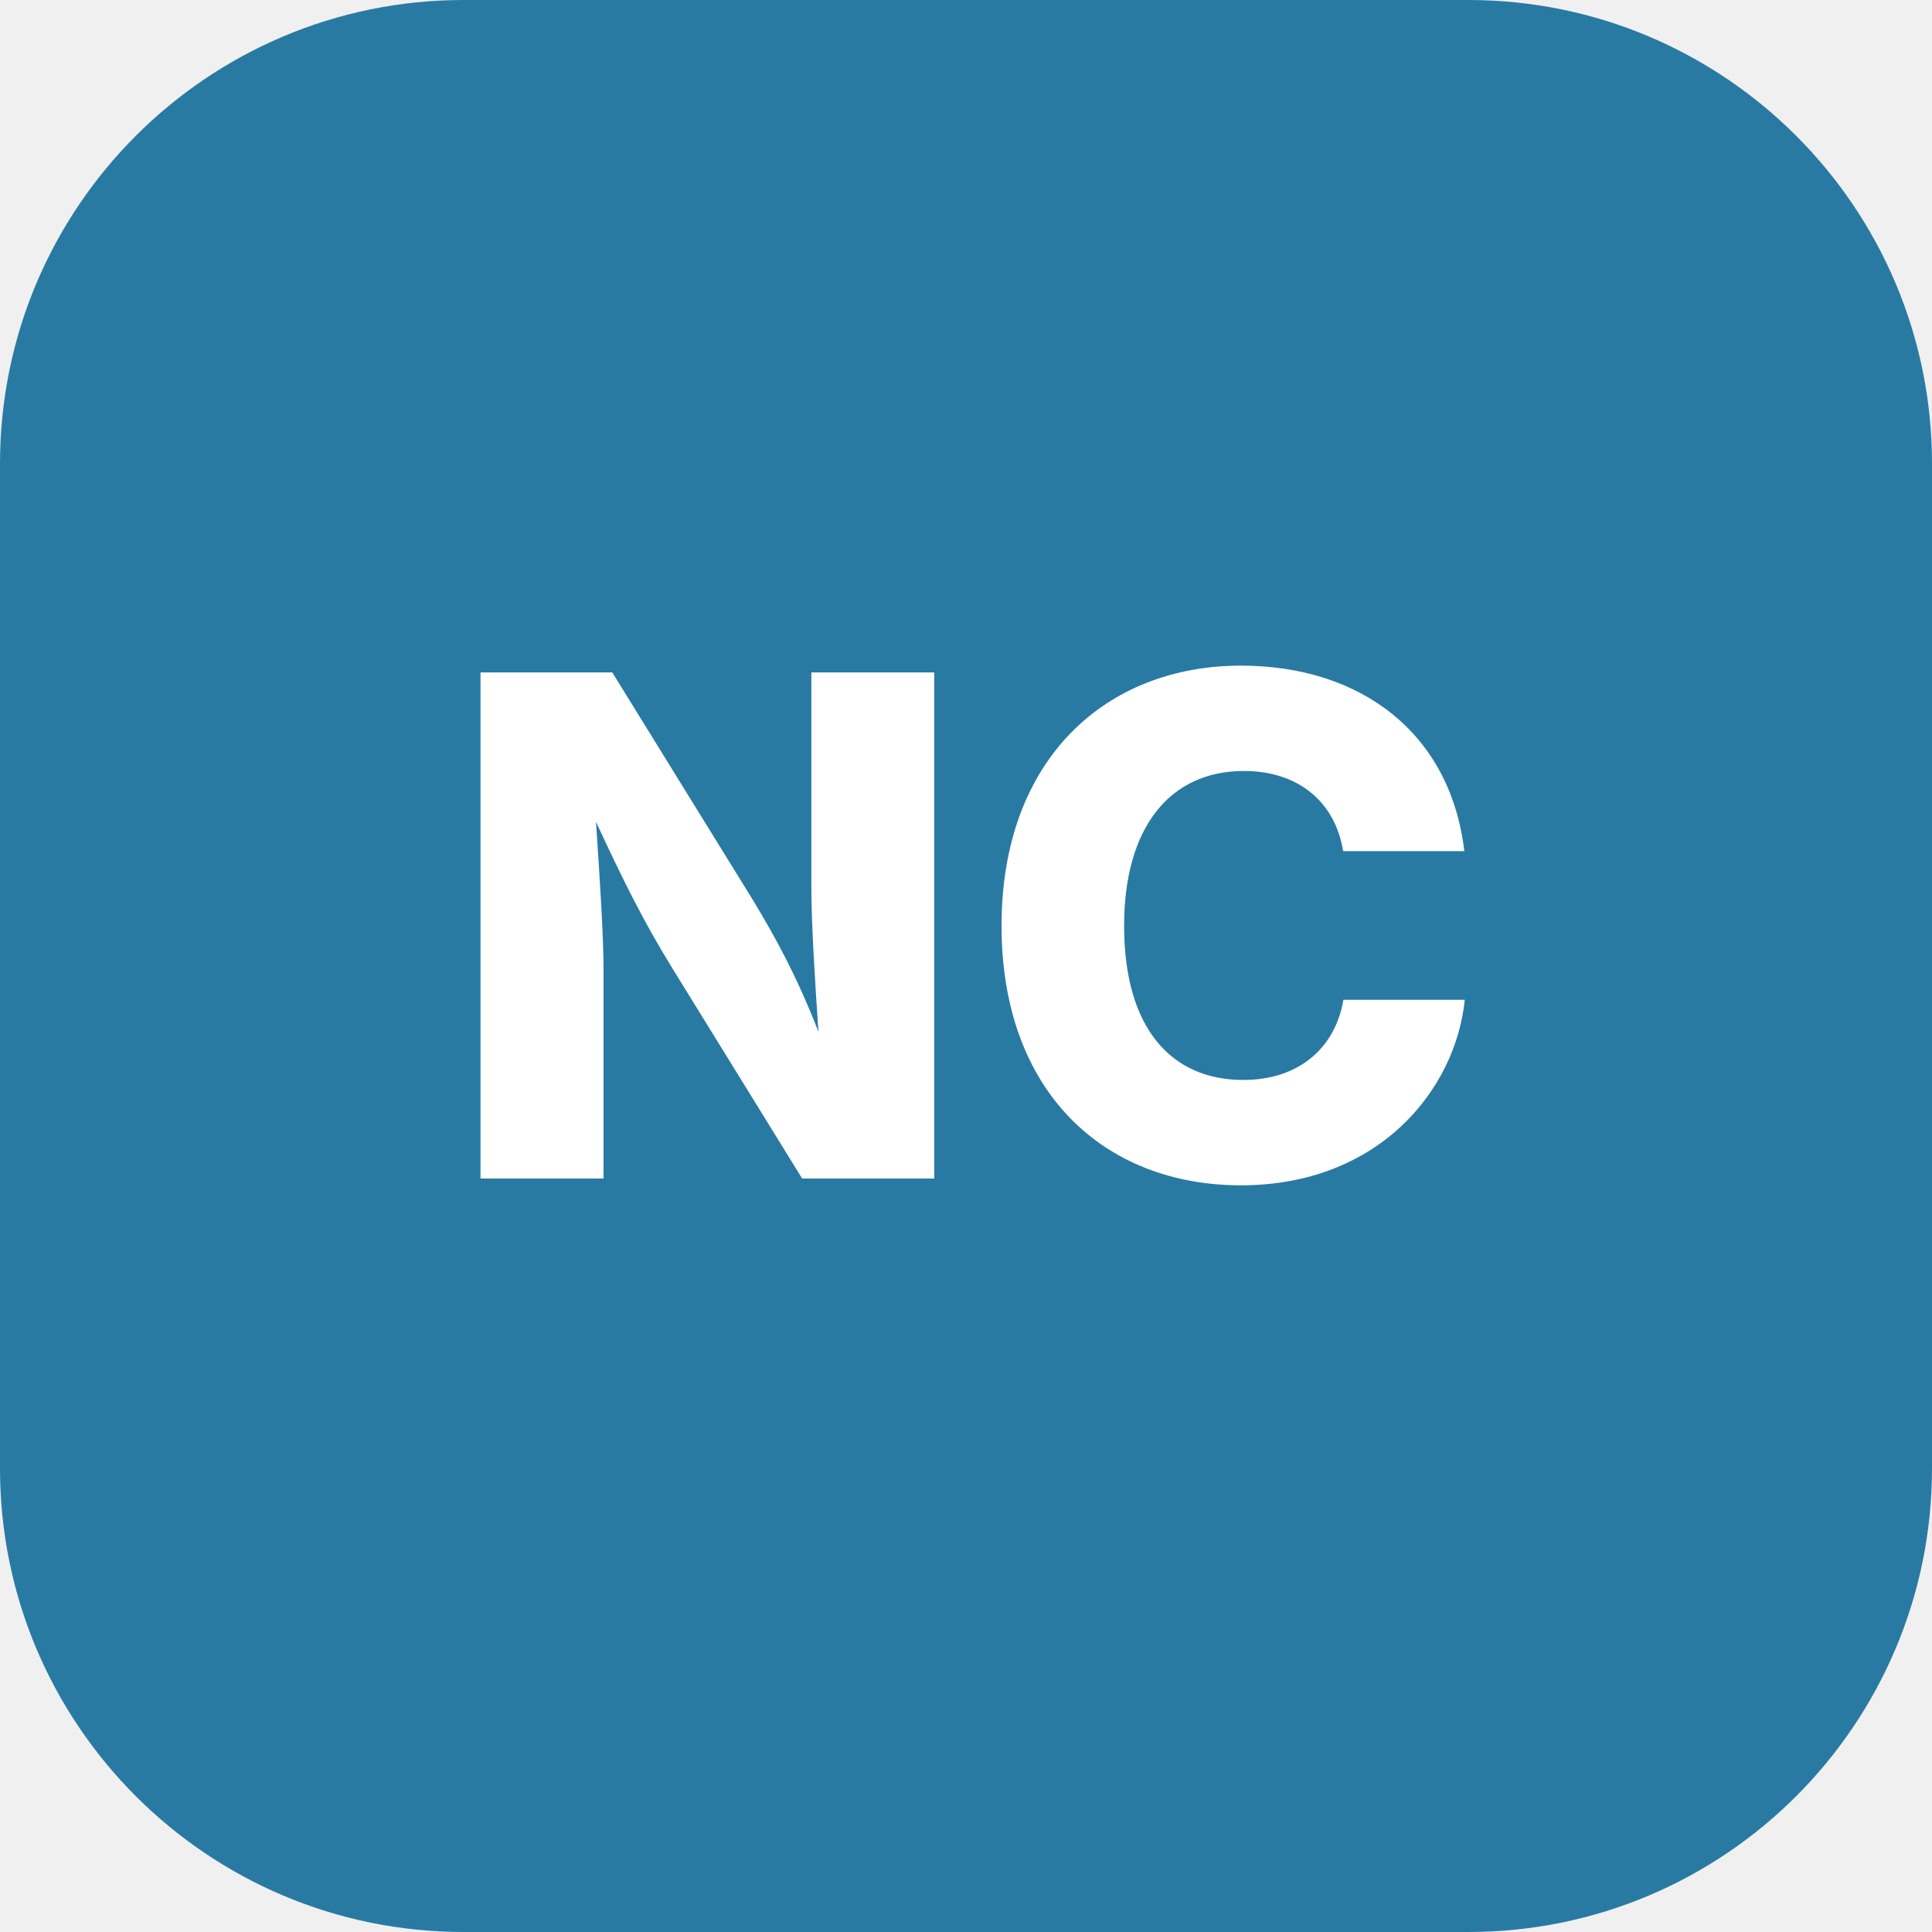
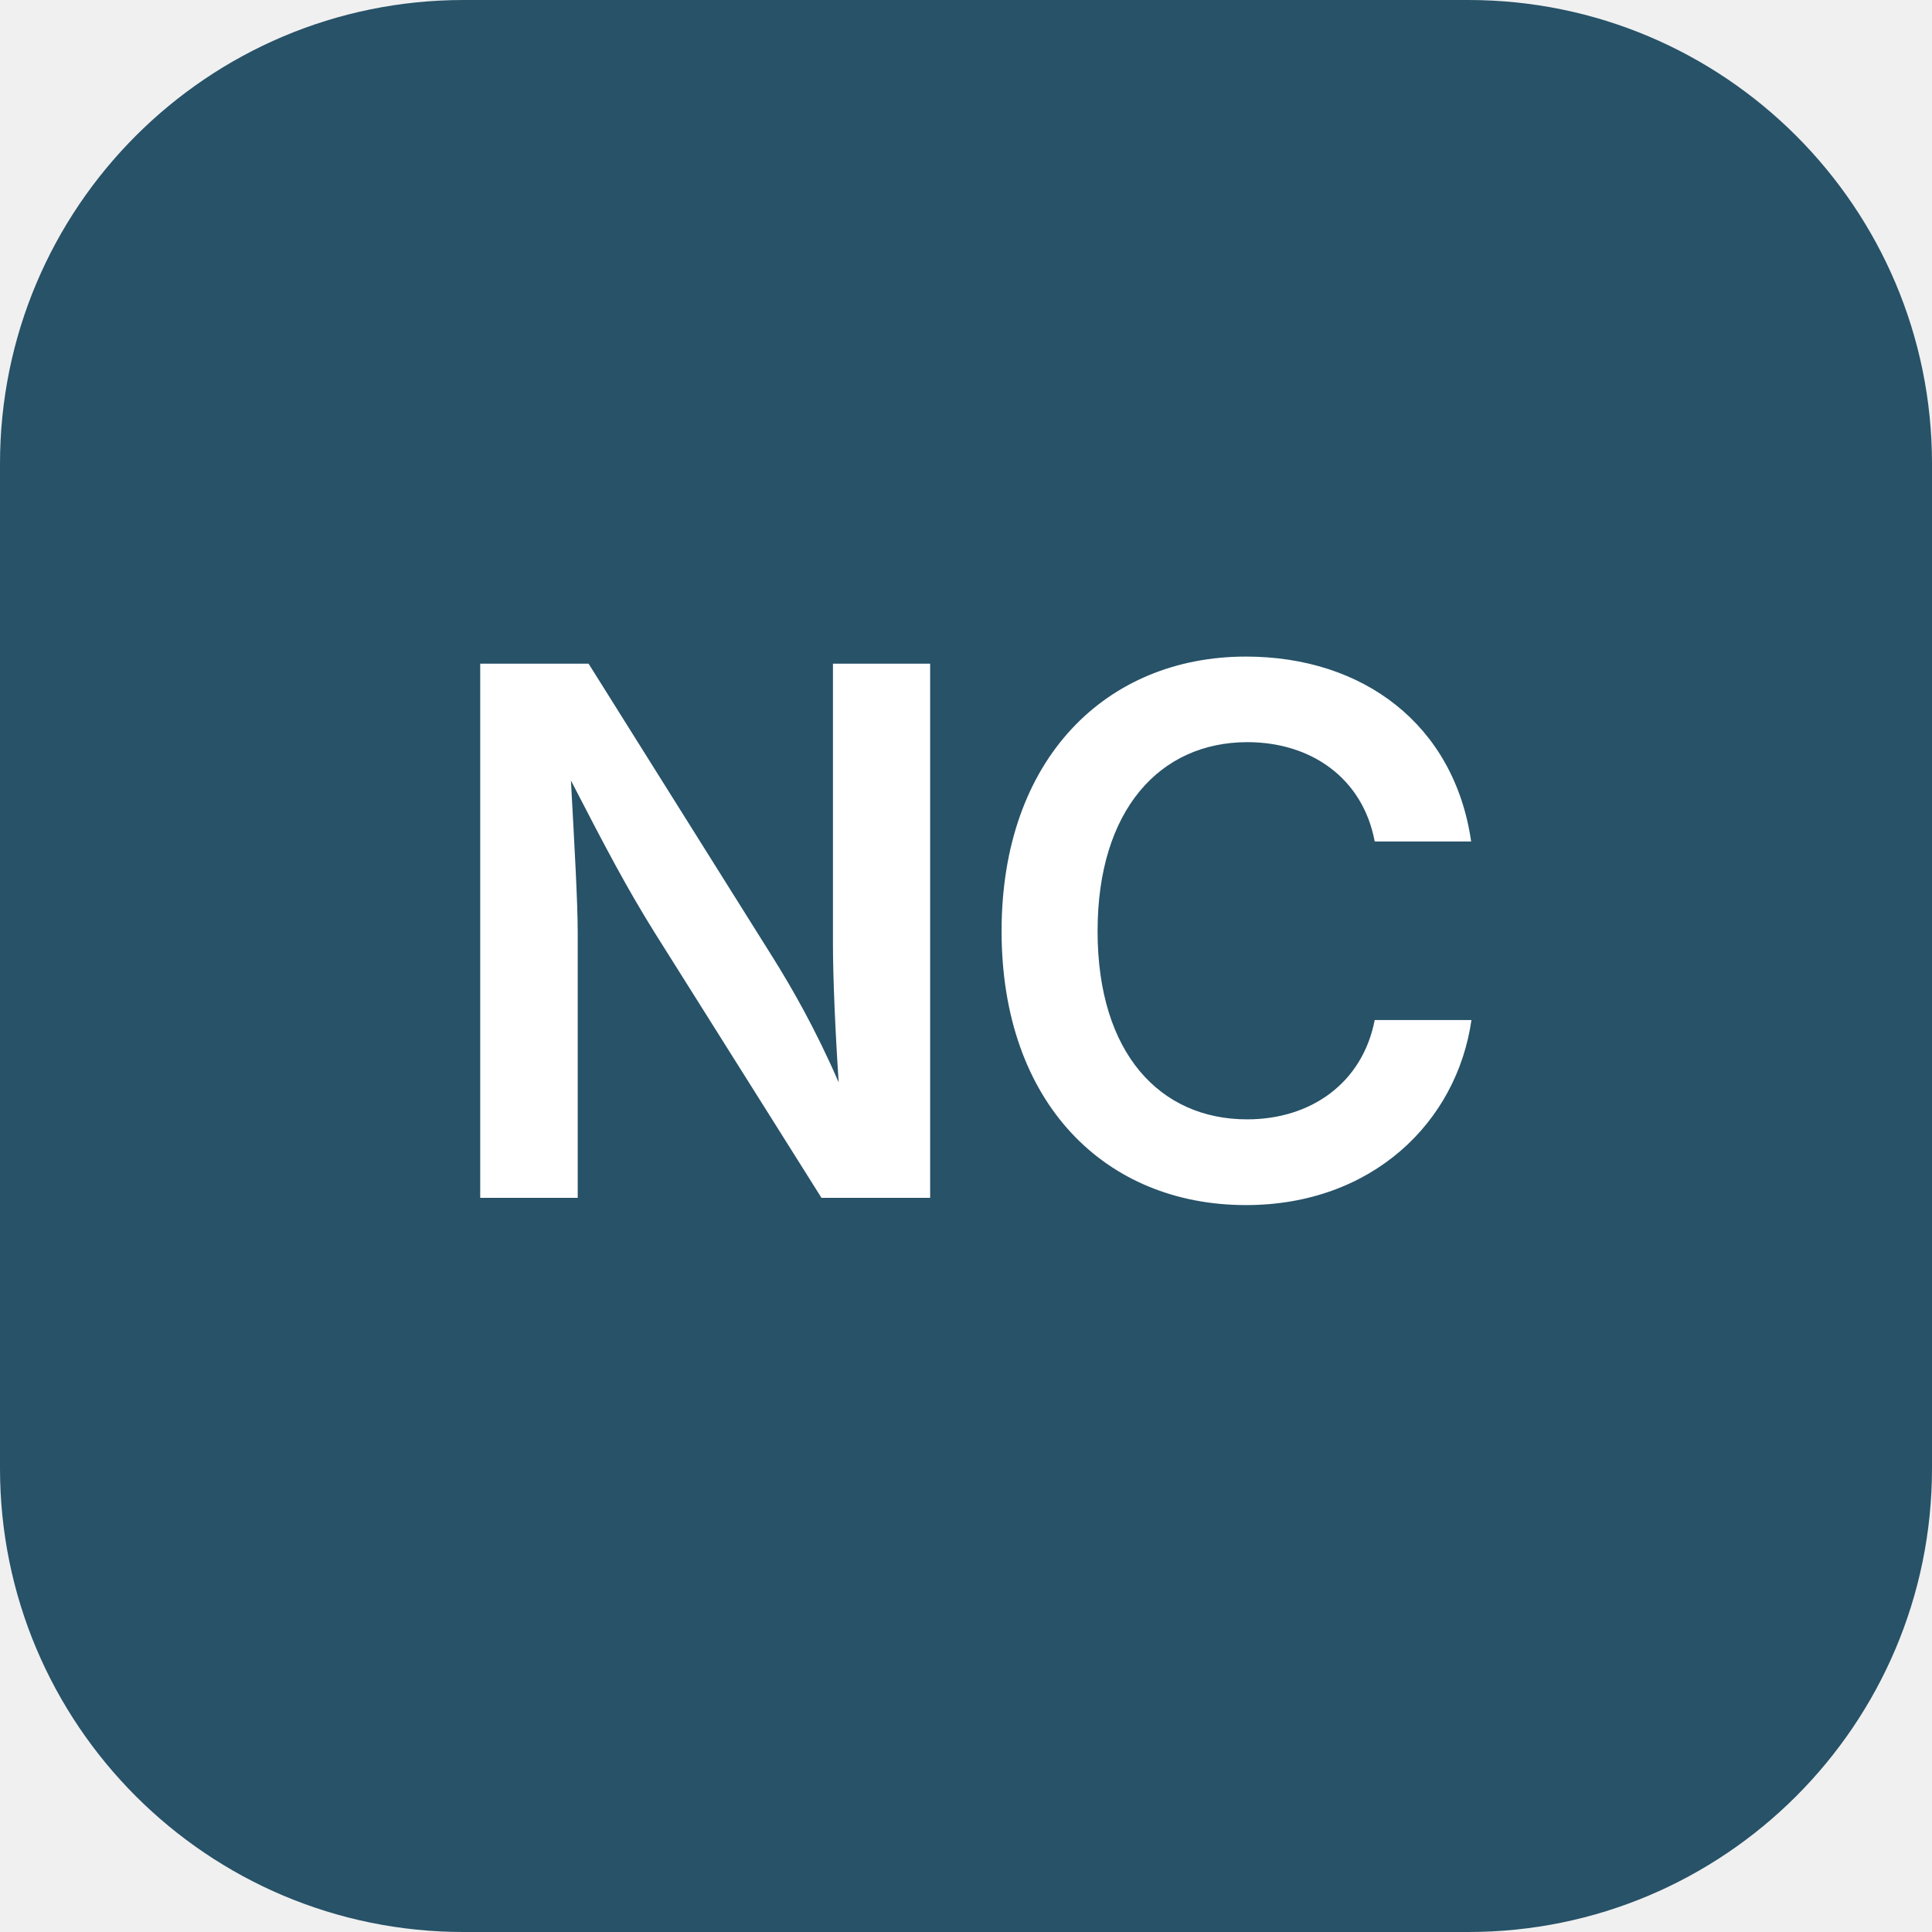
<svg xmlns="http://www.w3.org/2000/svg" viewBox="0 0 200 200" width="200" height="200" role="img" aria-label="Nippon Center">
-   <rect width="200" height="200" rx="48" fill="hsl(200 60% 40%)" />
-   <text x="100" y="122" text-anchor="middle" font-family="Plus Jakarta Sans, Inter, Arial, sans-serif" font-size="72" font-weight="800" fill="#fff">NC</text>
+   <rect width="200" height="200" rx="48" fill="hsl(200 45% 28%)" />
+   <text x="100" y="124" text-anchor="middle" font-family="Geist, Inter, Arial, sans-serif" font-size="76" font-weight="600" letter-spacing="-2" fill="#fff">NC</text>
</svg>
